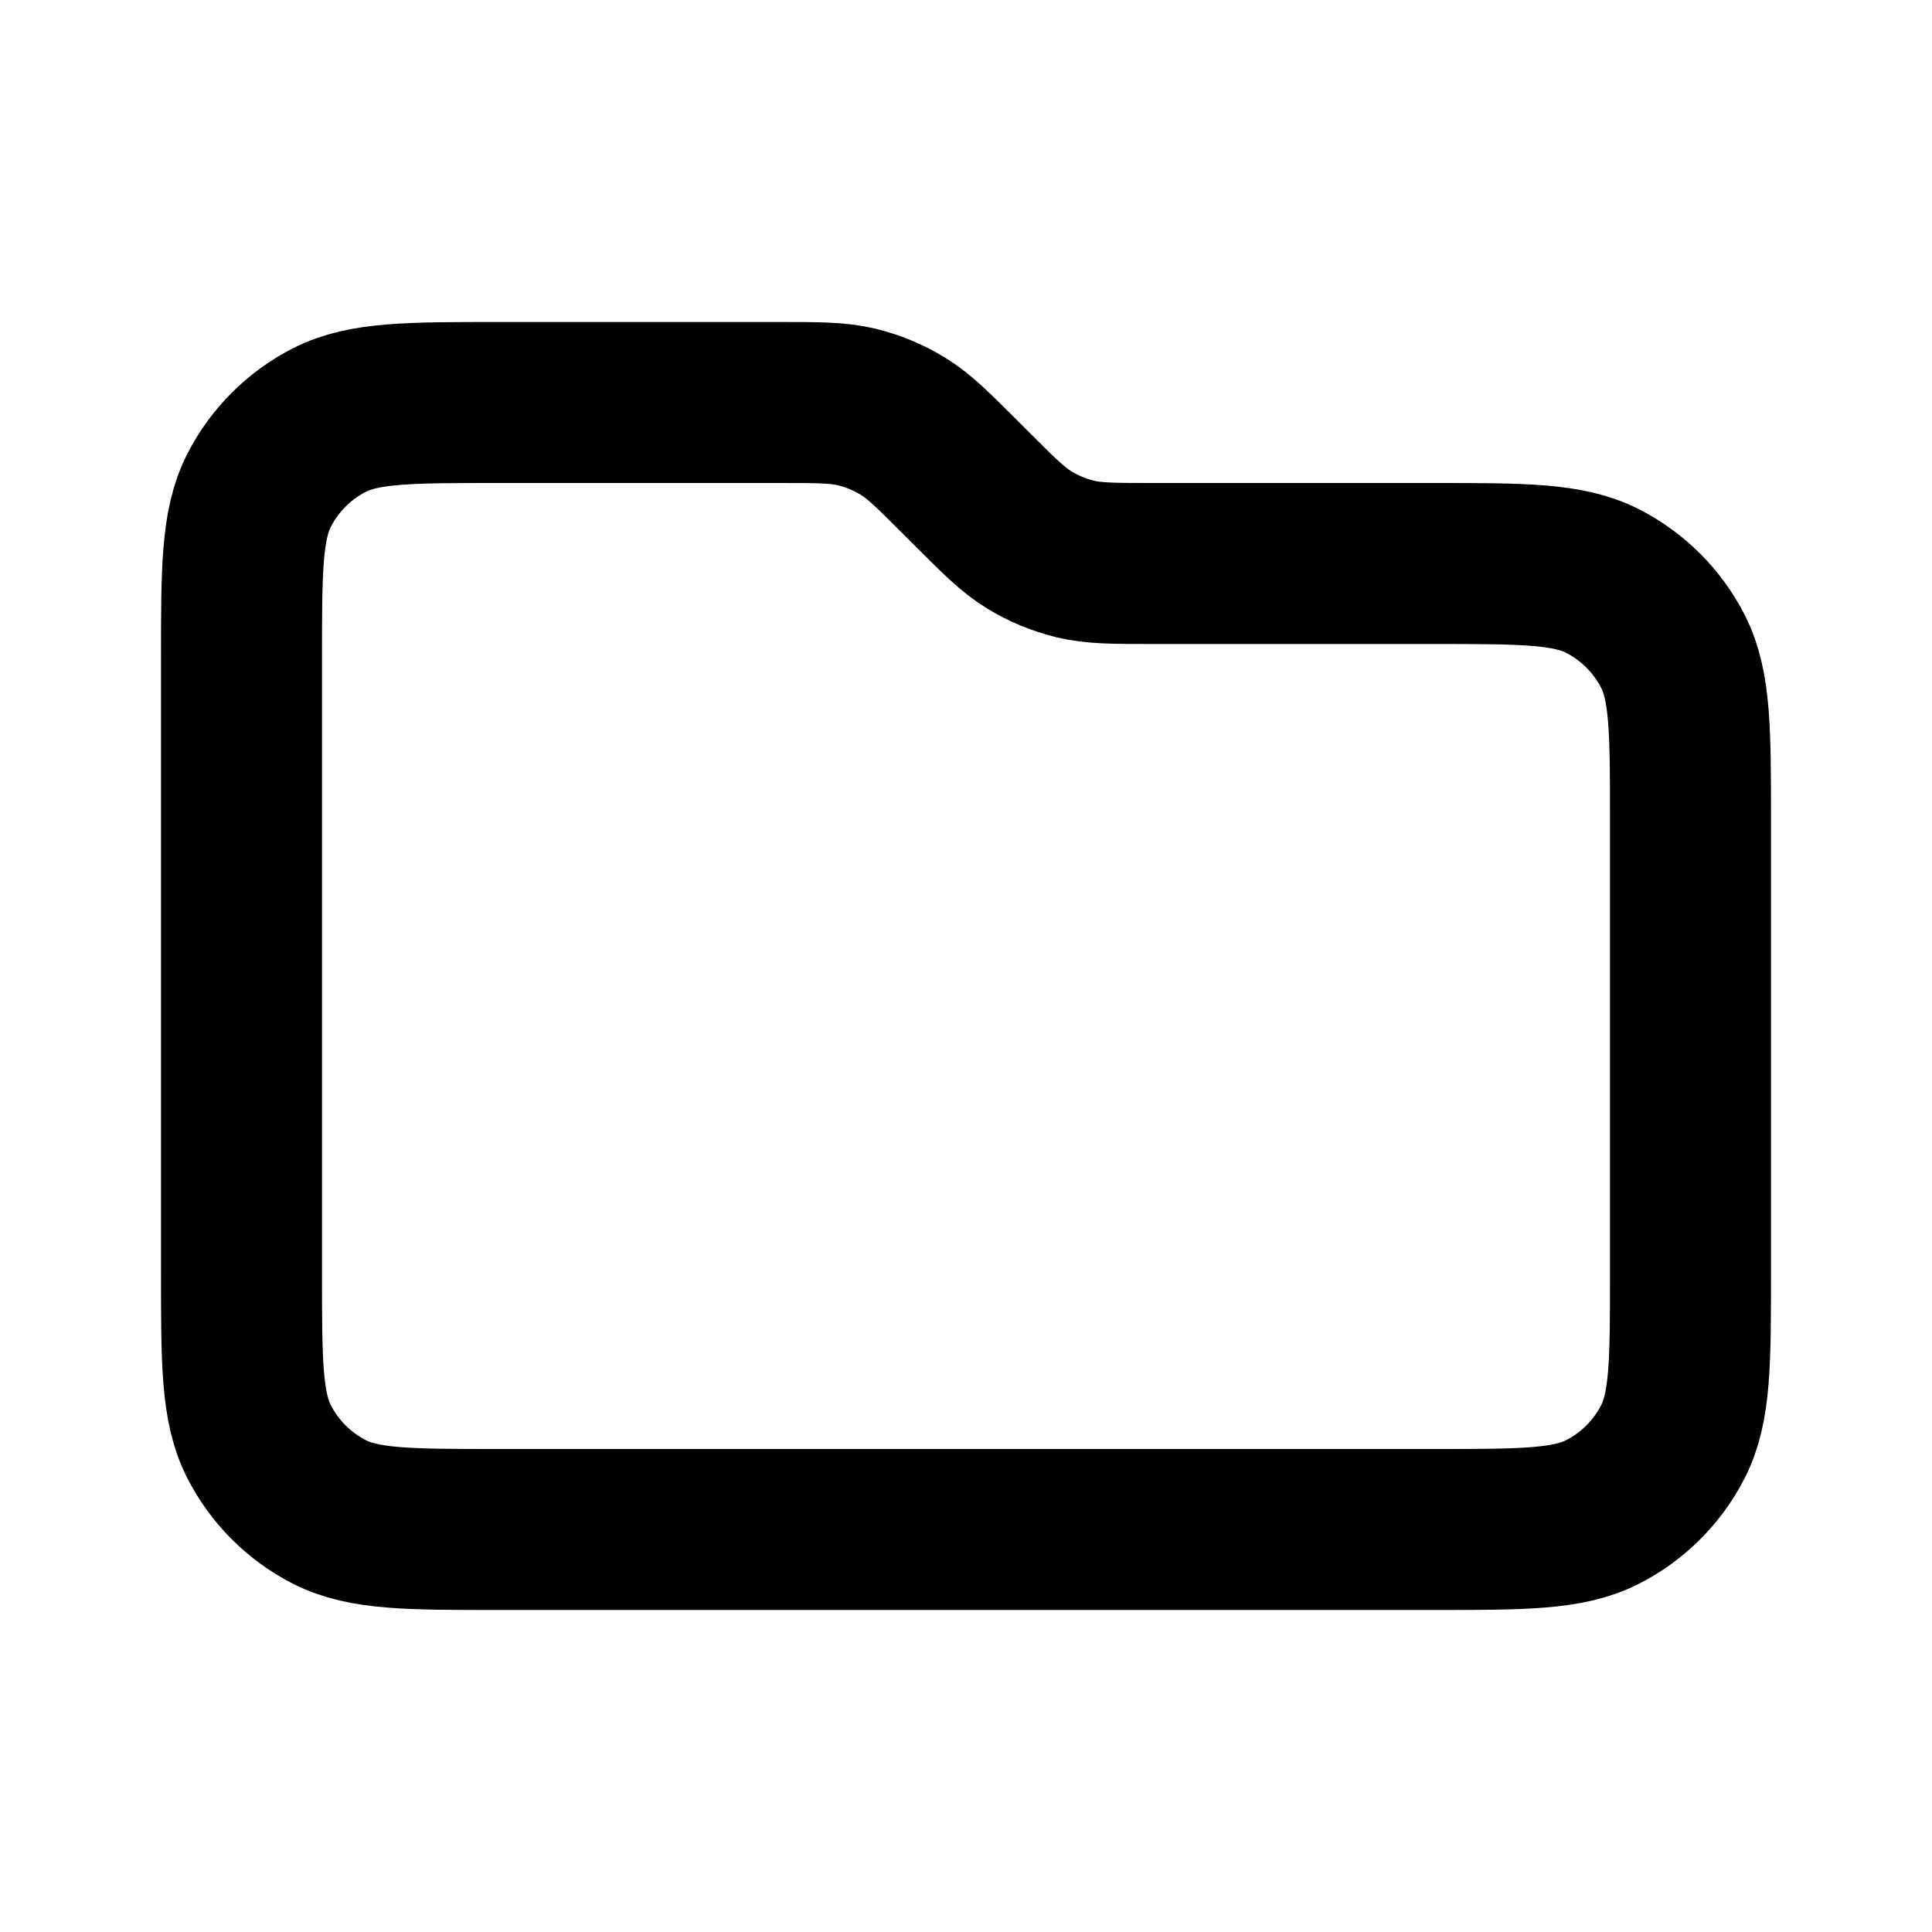
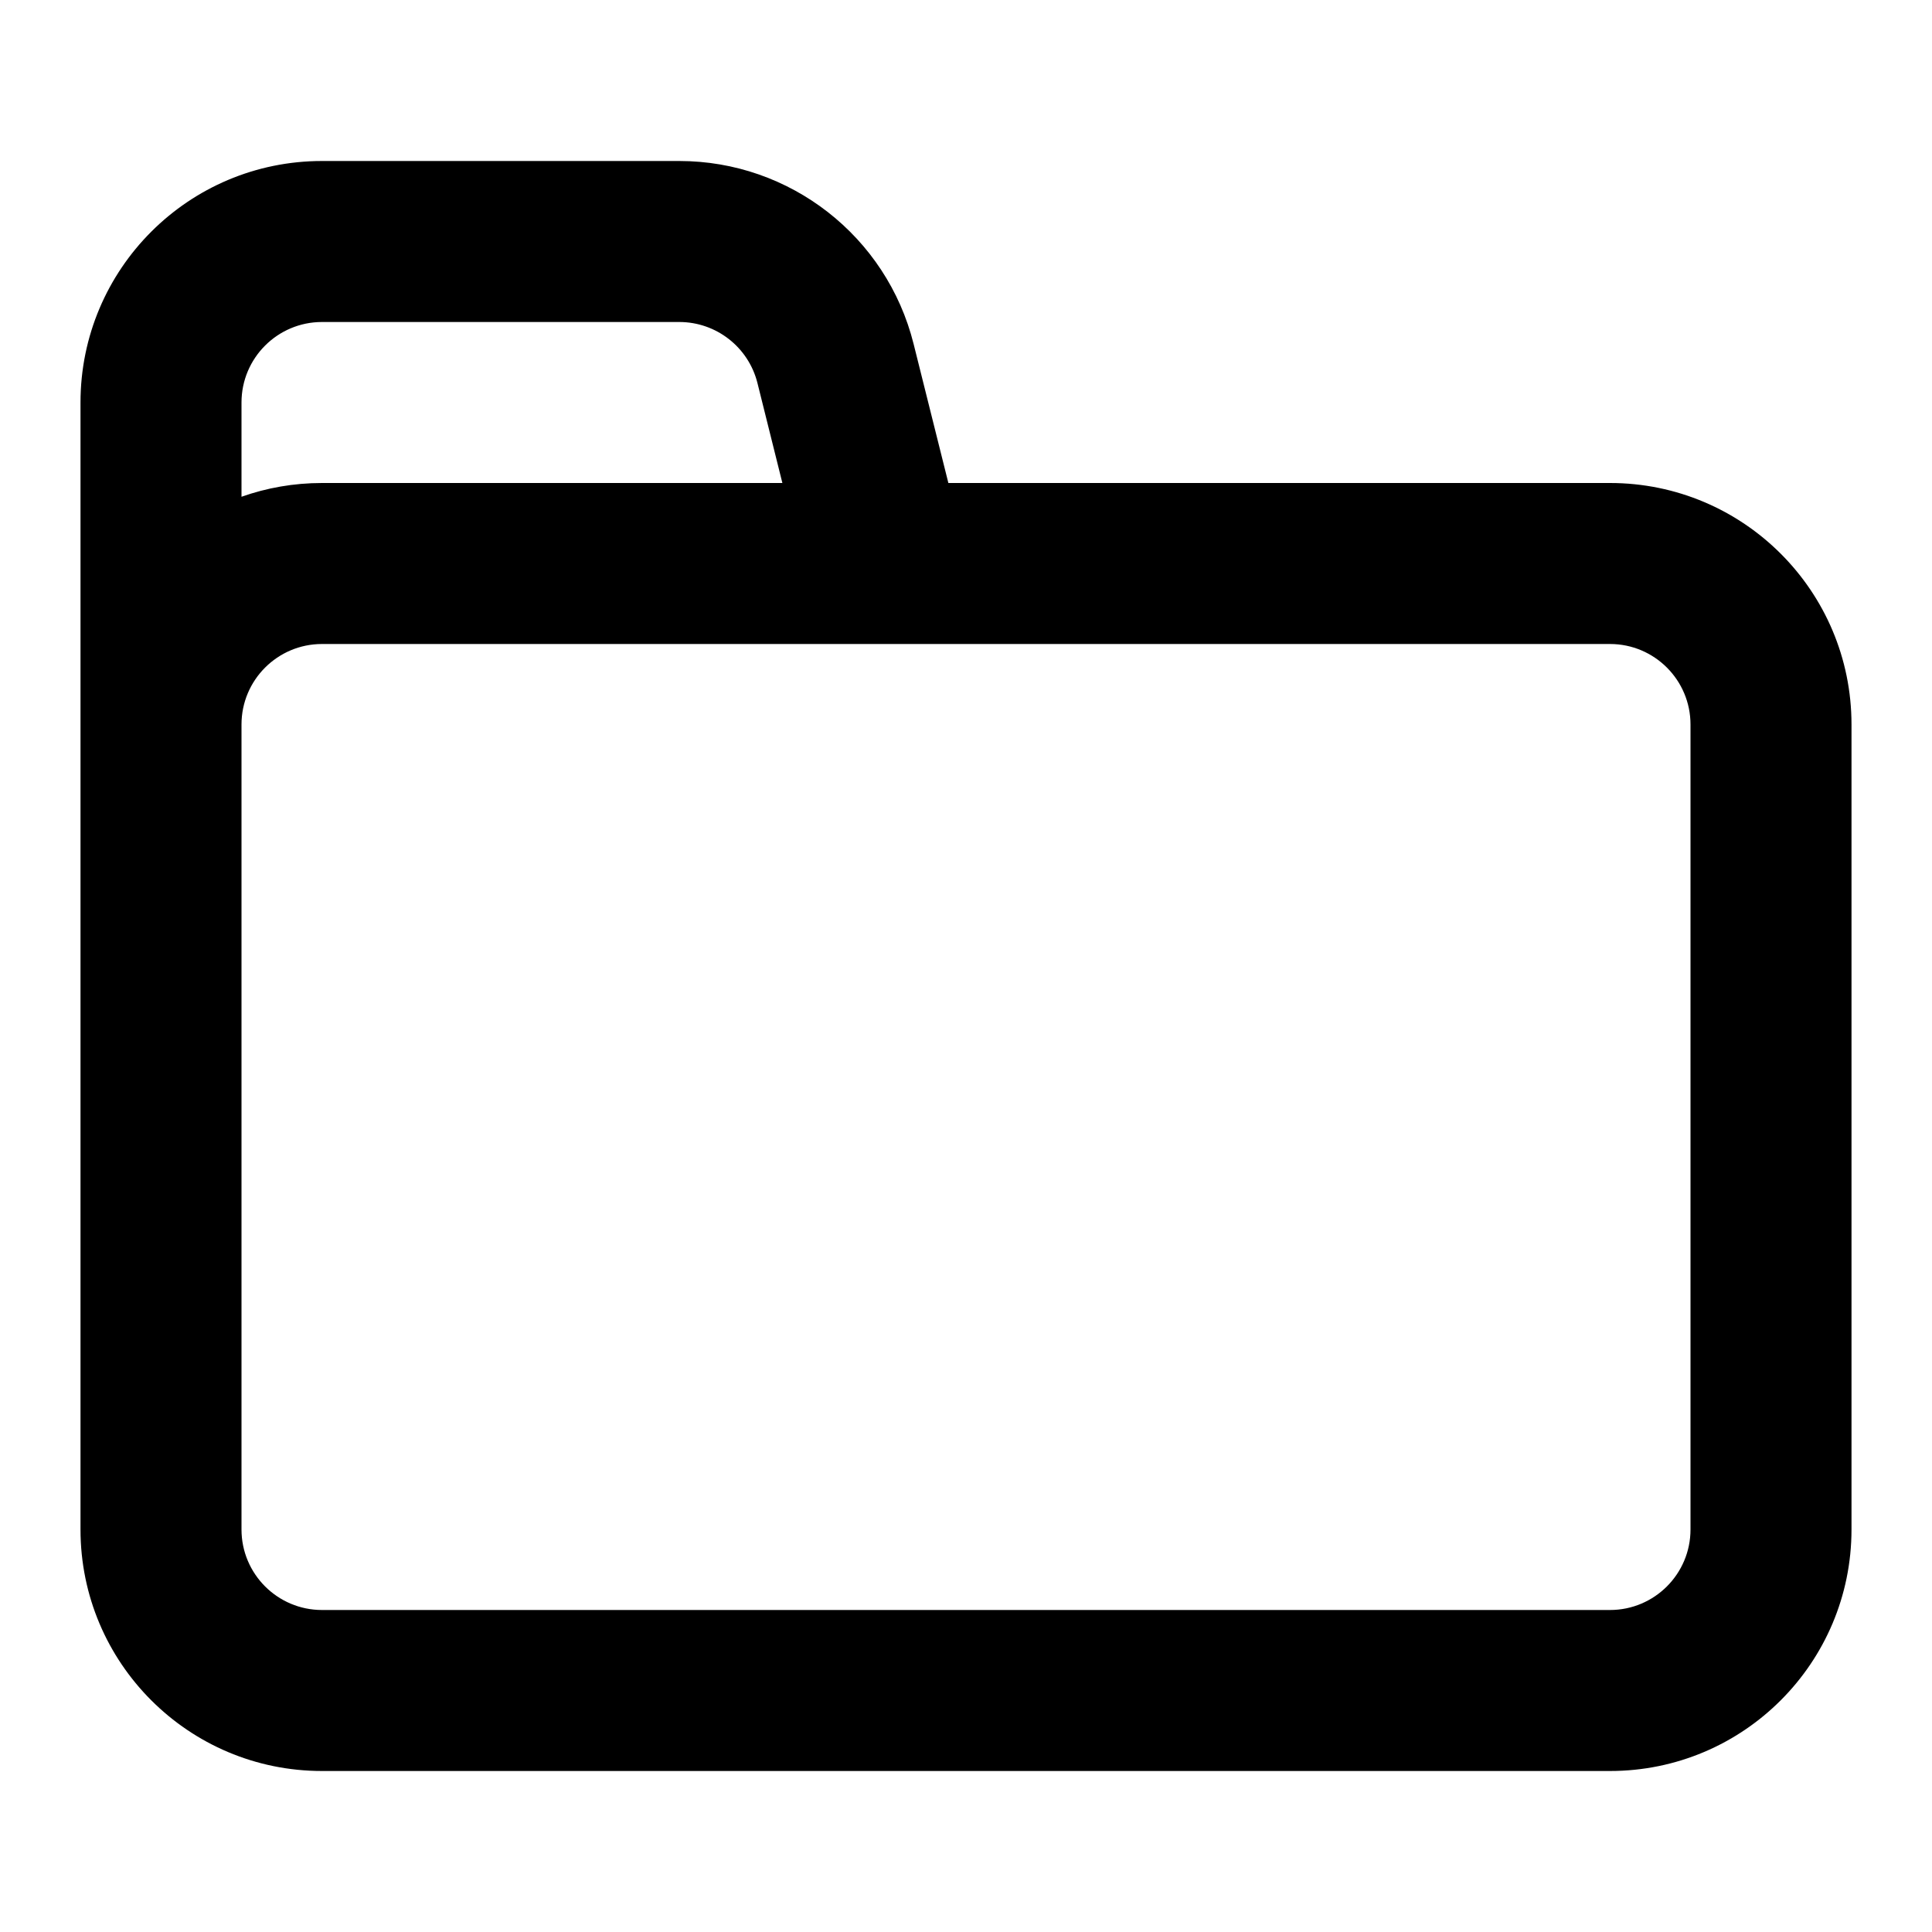
<svg xmlns="http://www.w3.org/2000/svg" width="800px" height="800px" viewBox="0 0 24 24" fill="none">
-   <path d="M3 8.2C3 7.08 3 6.52 3.218 6.092C3.41 5.716 3.716 5.41 4.092 5.218C4.52 5 5.08 5 6.2 5H9.675C10.164 5 10.408 5 10.639 5.055C10.842 5.104 11.038 5.185 11.217 5.295C11.418 5.418 11.591 5.591 11.937 5.937L12.063 6.063C12.409 6.409 12.582 6.582 12.783 6.705C12.962 6.815 13.158 6.896 13.361 6.945C13.592 7 13.836 7 14.325 7H17.8C18.92 7 19.48 7 19.908 7.218C20.284 7.41 20.59 7.716 20.782 8.092C21 8.52 21 9.08 21 10.2V15.8C21 16.92 21 17.48 20.782 17.908C20.59 18.284 20.284 18.59 19.908 18.782C19.48 19 18.92 19 17.8 19H6.2C5.08 19 4.52 19 4.092 18.782C3.716 18.59 3.41 18.284 3.218 17.908C3 17.48 3 16.92 3 15.8V8.2Z" stroke="#000000" stroke-width="2" stroke-linecap="round" stroke-linejoin="round" />
+   <path fill-rule="evenodd" clip-rule="evenodd" d="M1 5C1 3.343 2.343 2 4 2H8.438C9.815 2 11.015 2.937 11.349 4.272L11.781 6H13.5H20C21.657 6 23 7.343 23 9V19C23 20.657 21.657 22 20 22H4C2.343 22 1 20.657 1 19V10V9V5ZM3 9V10V19C3 19.552 3.448 20 4 20H20C20.552 20 21 19.552 21 19V9C21 8.448 20.552 8 20 8H13.5H11.781H4C3.448 8 3 8.448 3 9ZM9.719 6H4C3.649 6 3.313 6.06 3 6.171V5C3 4.448 3.448 4 4 4H8.438C8.897 4 9.297 4.312 9.409 4.757L9.719 6Z" fill="#000000" />
</svg>
